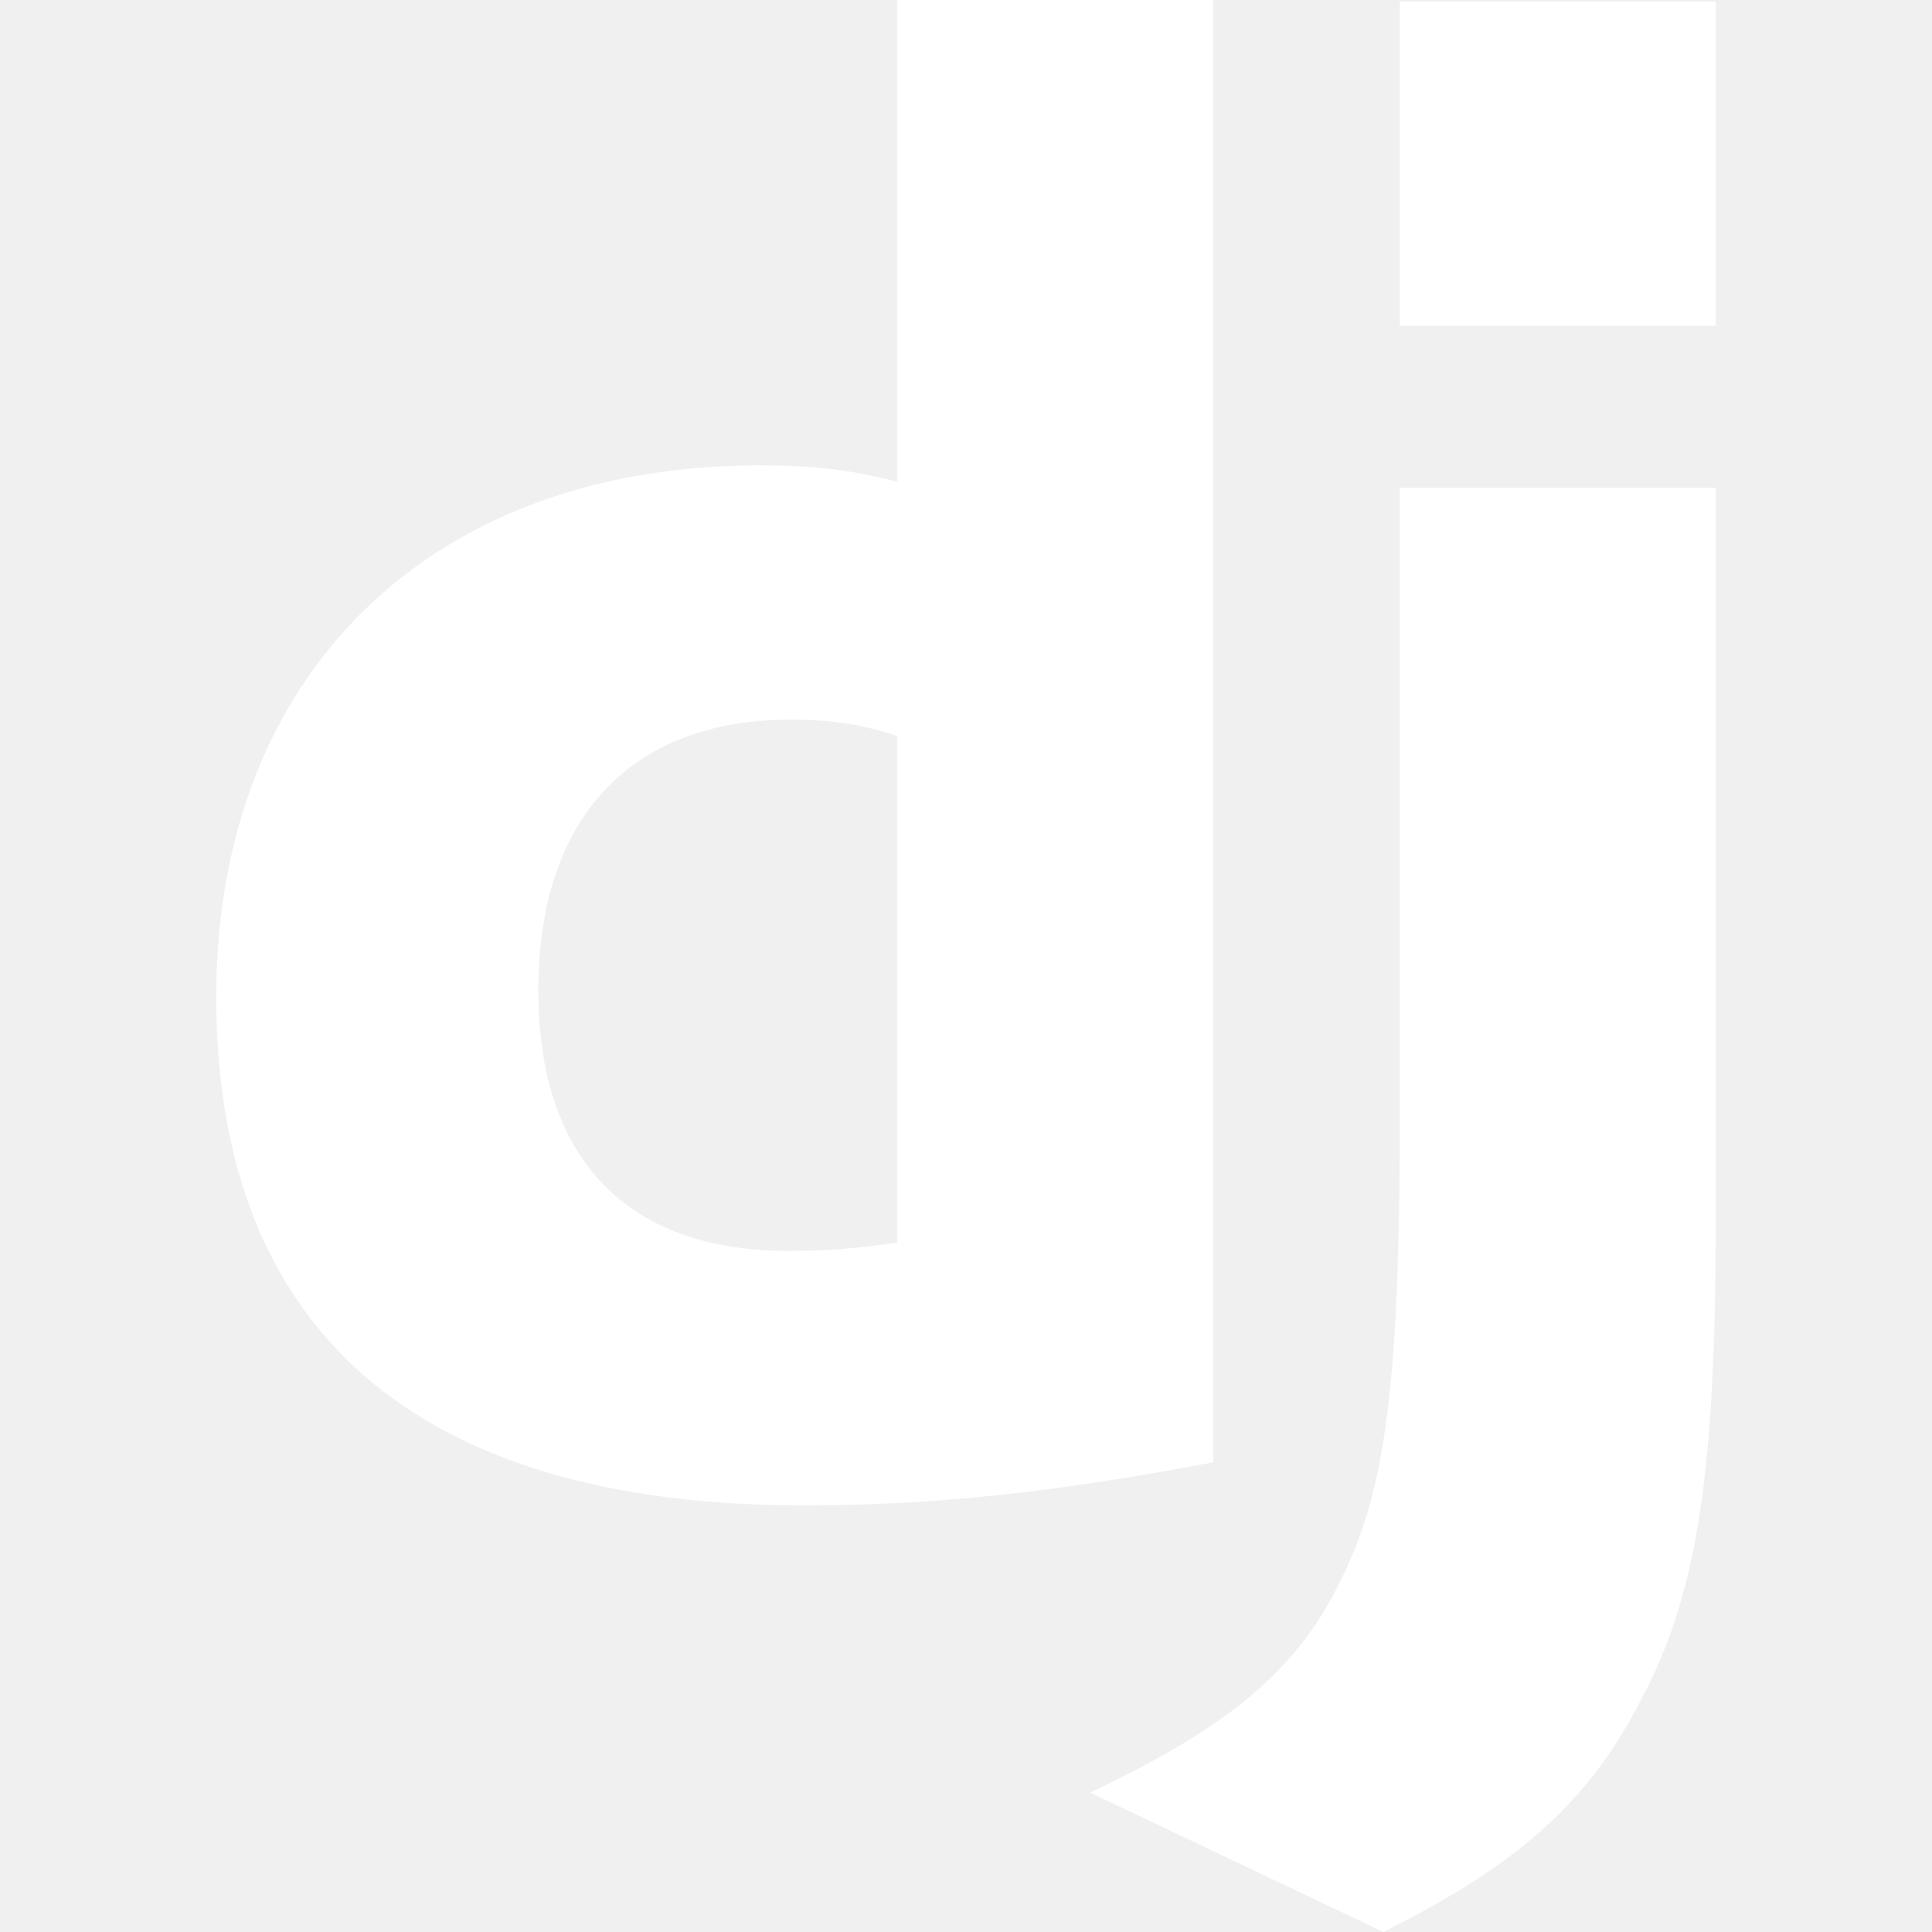
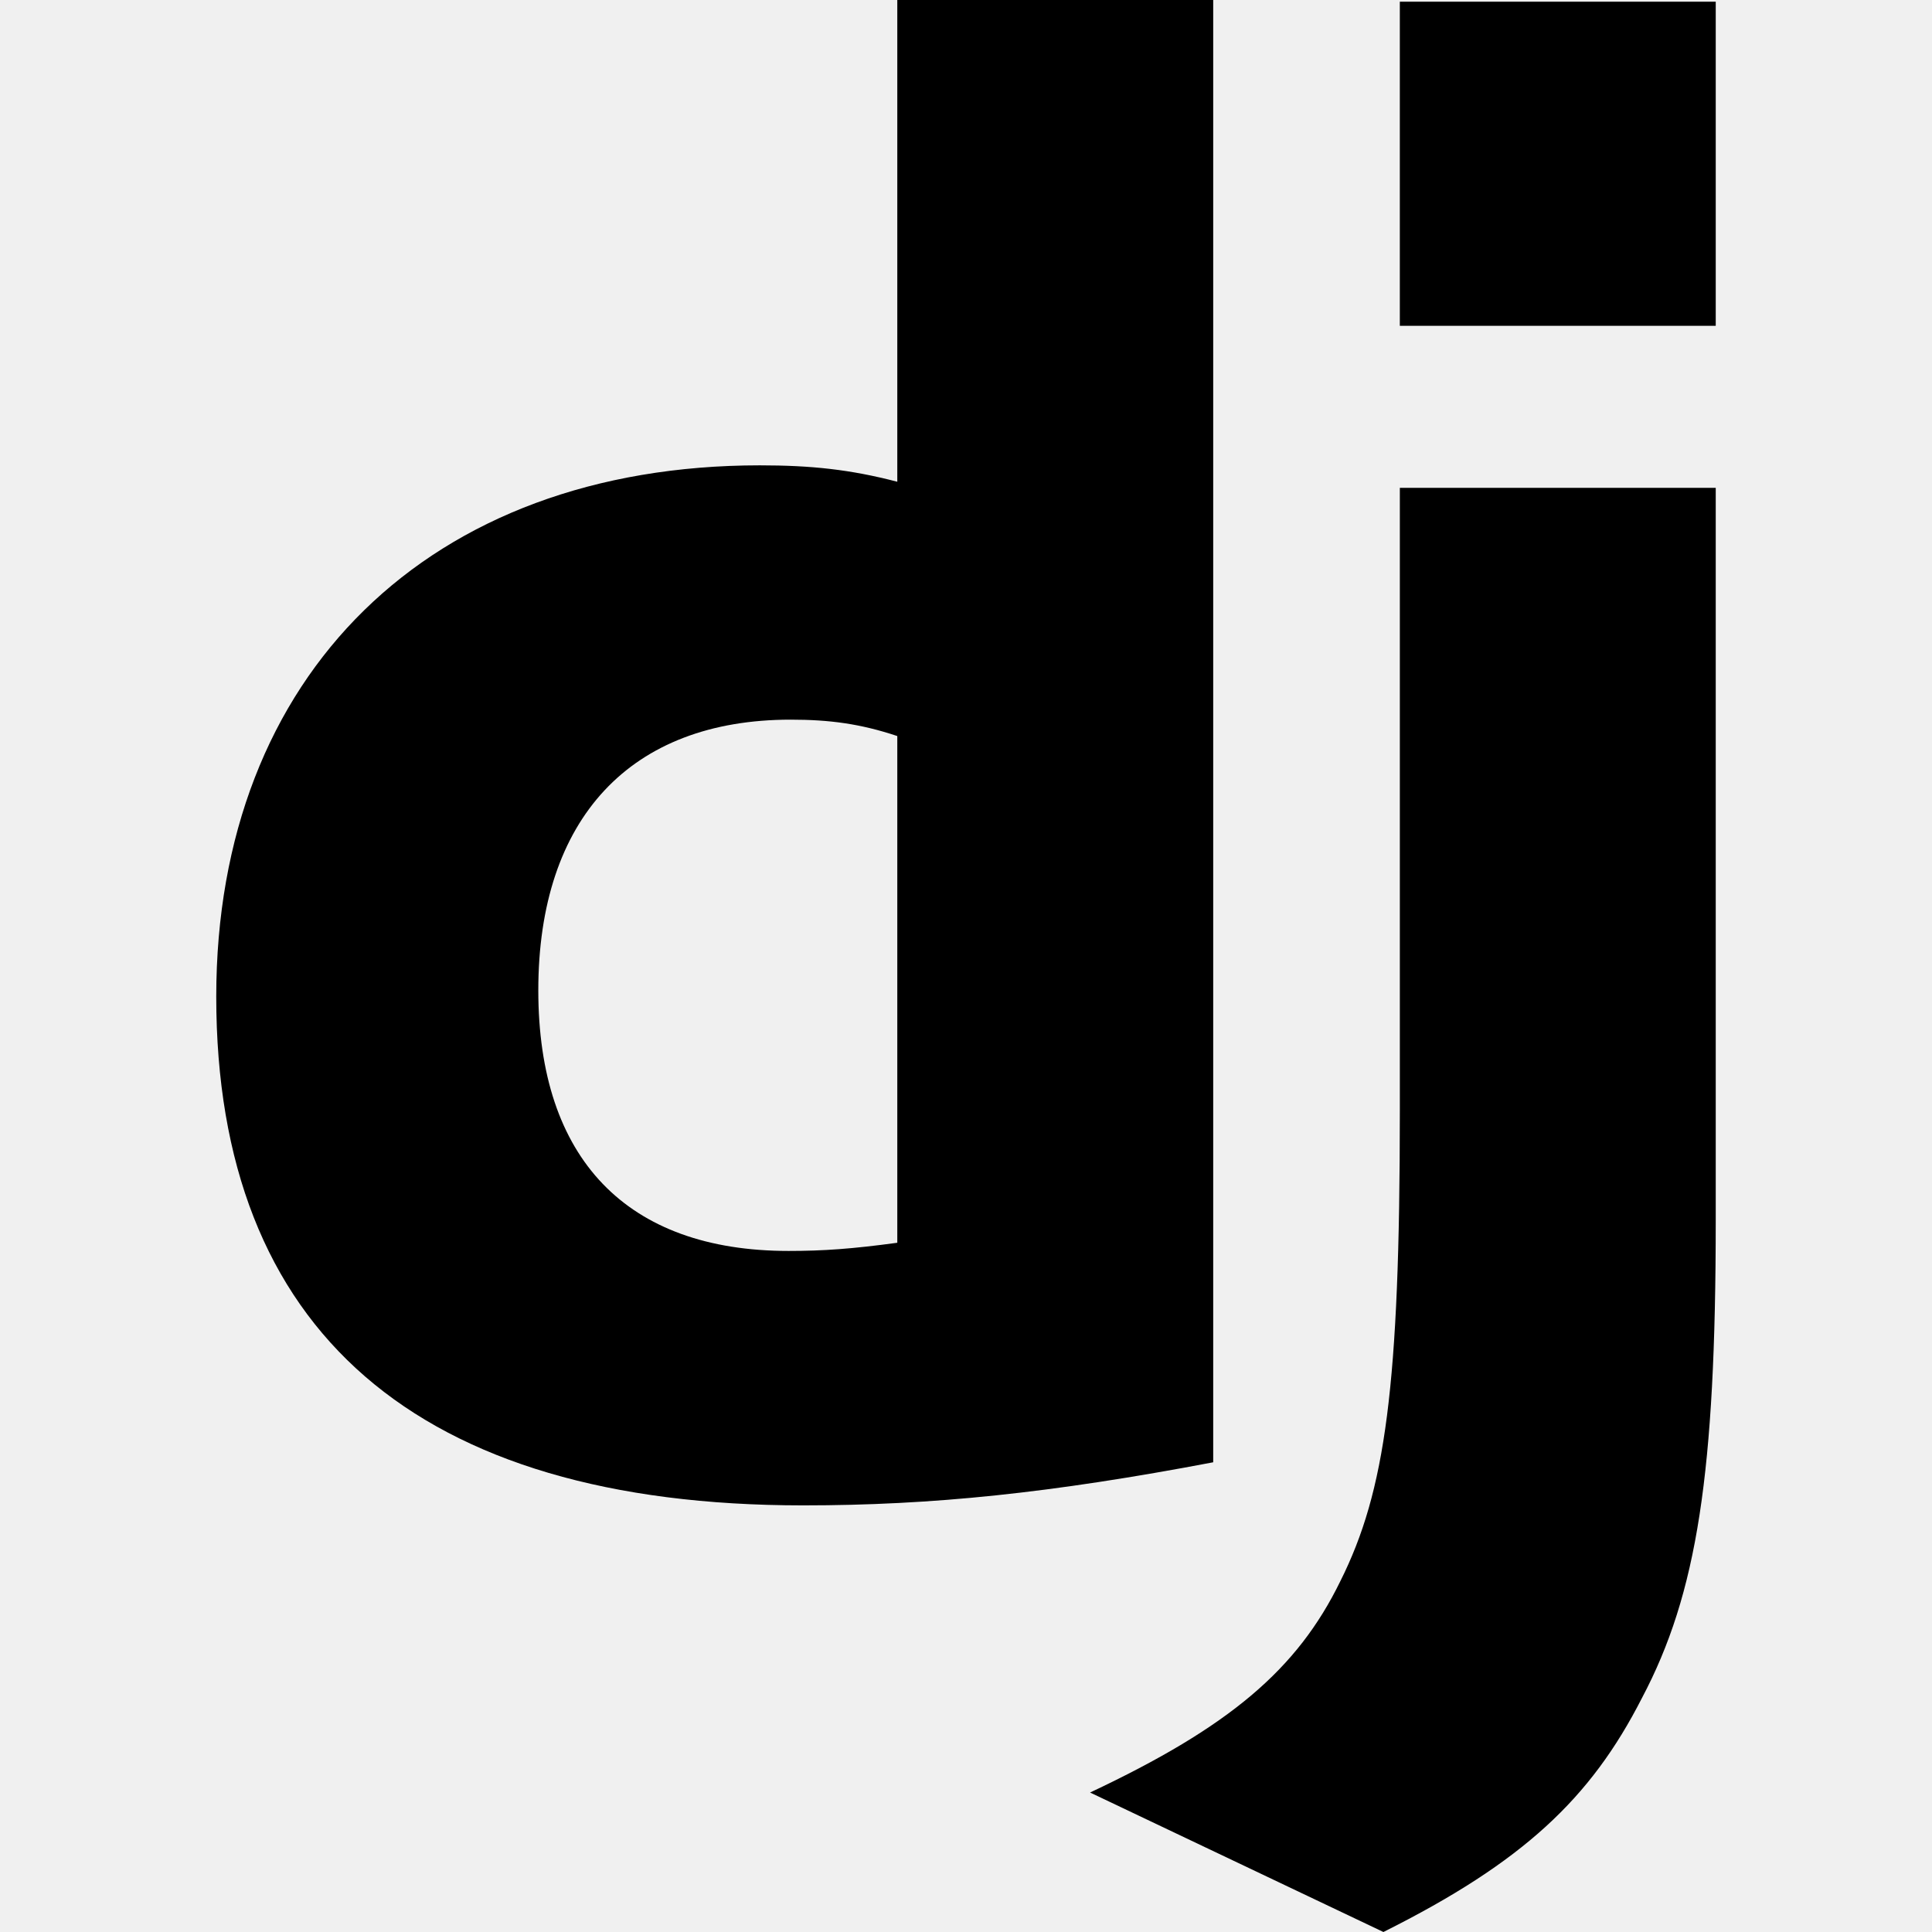
<svg xmlns="http://www.w3.org/2000/svg" width="1em" height="1em" viewBox="0 0 128 128">
-   <g fill="white">
+   <g fill="currentColor">
    <path d="M59.448 0h20.93v96.88c-10.737 2.04-18.62 2.855-27.181 2.855c-25.551-.001-38.87-11.551-38.87-33.705c0-21.338 14.135-35.2 36.015-35.2c3.398 0 5.98.272 9.106 1.087zm0 48.765c-2.446-.815-4.485-1.086-7.067-1.086c-10.6 0-16.717 6.523-16.717 17.939c0 11.145 5.845 17.26 16.582 17.26c2.309 0 4.212-.136 7.202-.542z" />
    <path d="M113.672 32.321V80.84c0 16.717-1.224 24.735-4.893 31.666c-3.398 6.661-7.883 10.873-17.124 15.494l-19.435-9.241c9.242-4.35 13.726-8.153 16.58-14c2.99-5.979 3.943-12.91 3.943-31.122V32.321zM92.742.111h20.93v21.474h-20.93z" />
  </g>
</svg>
